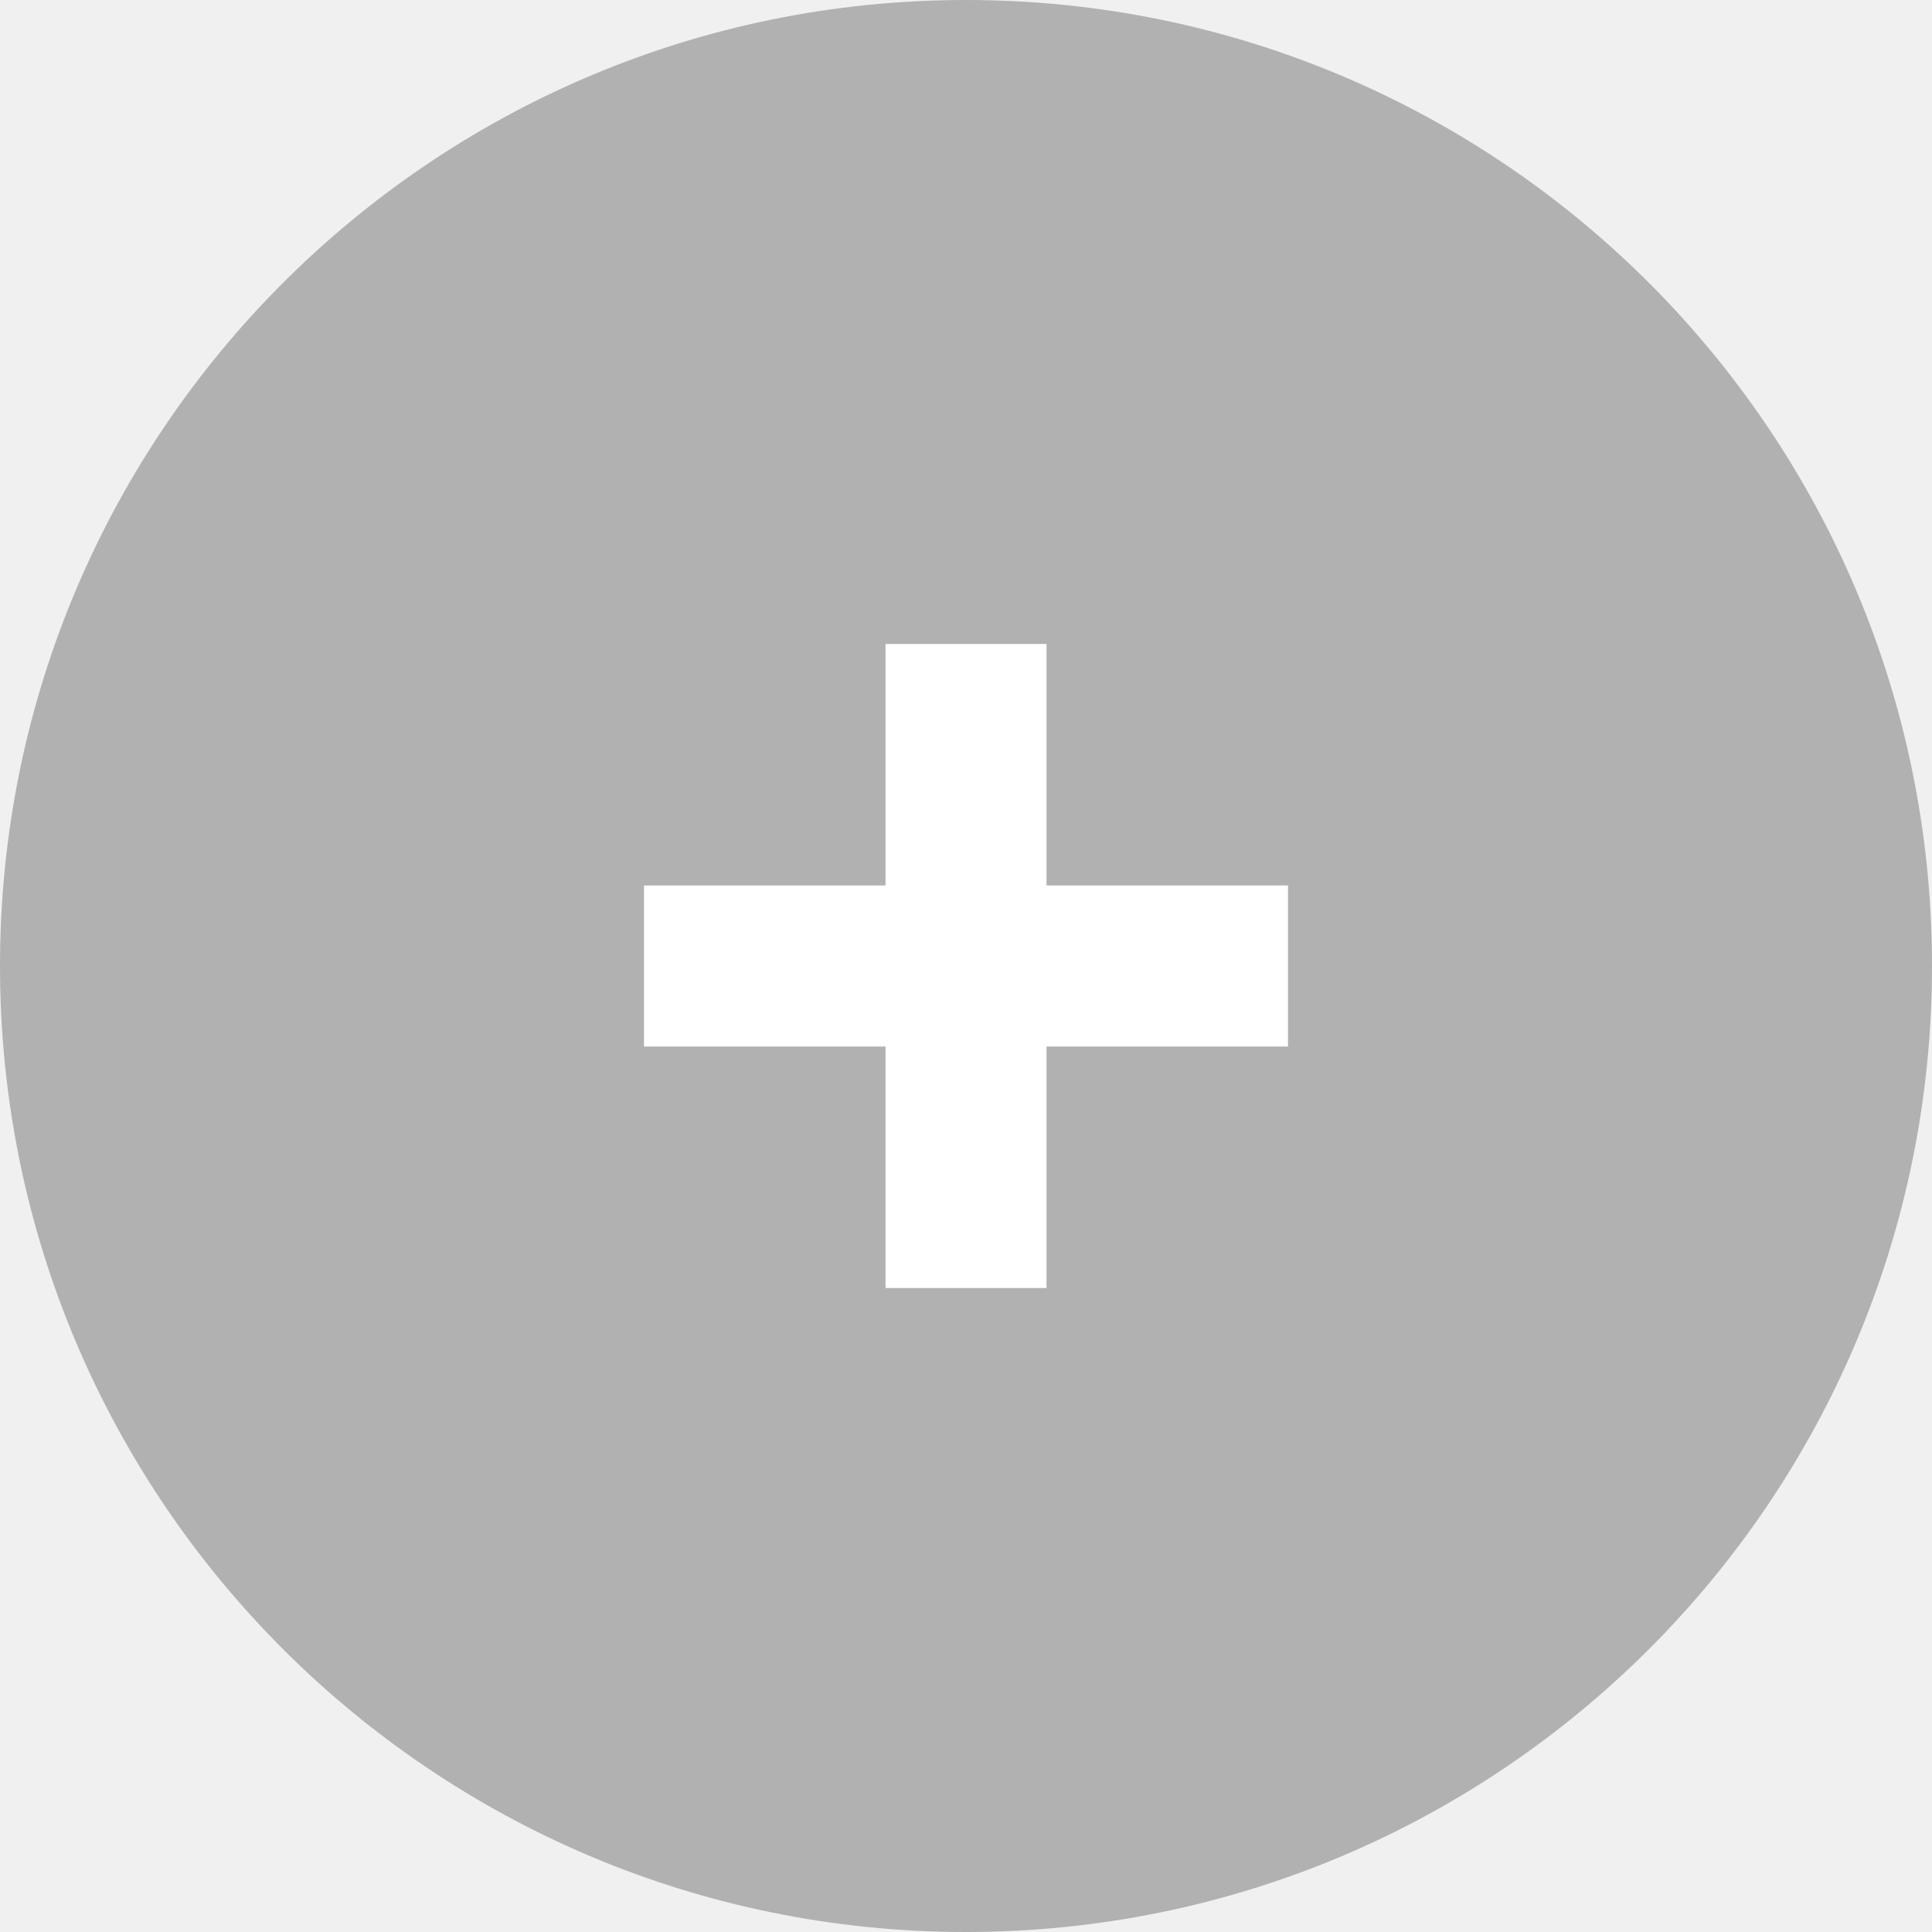
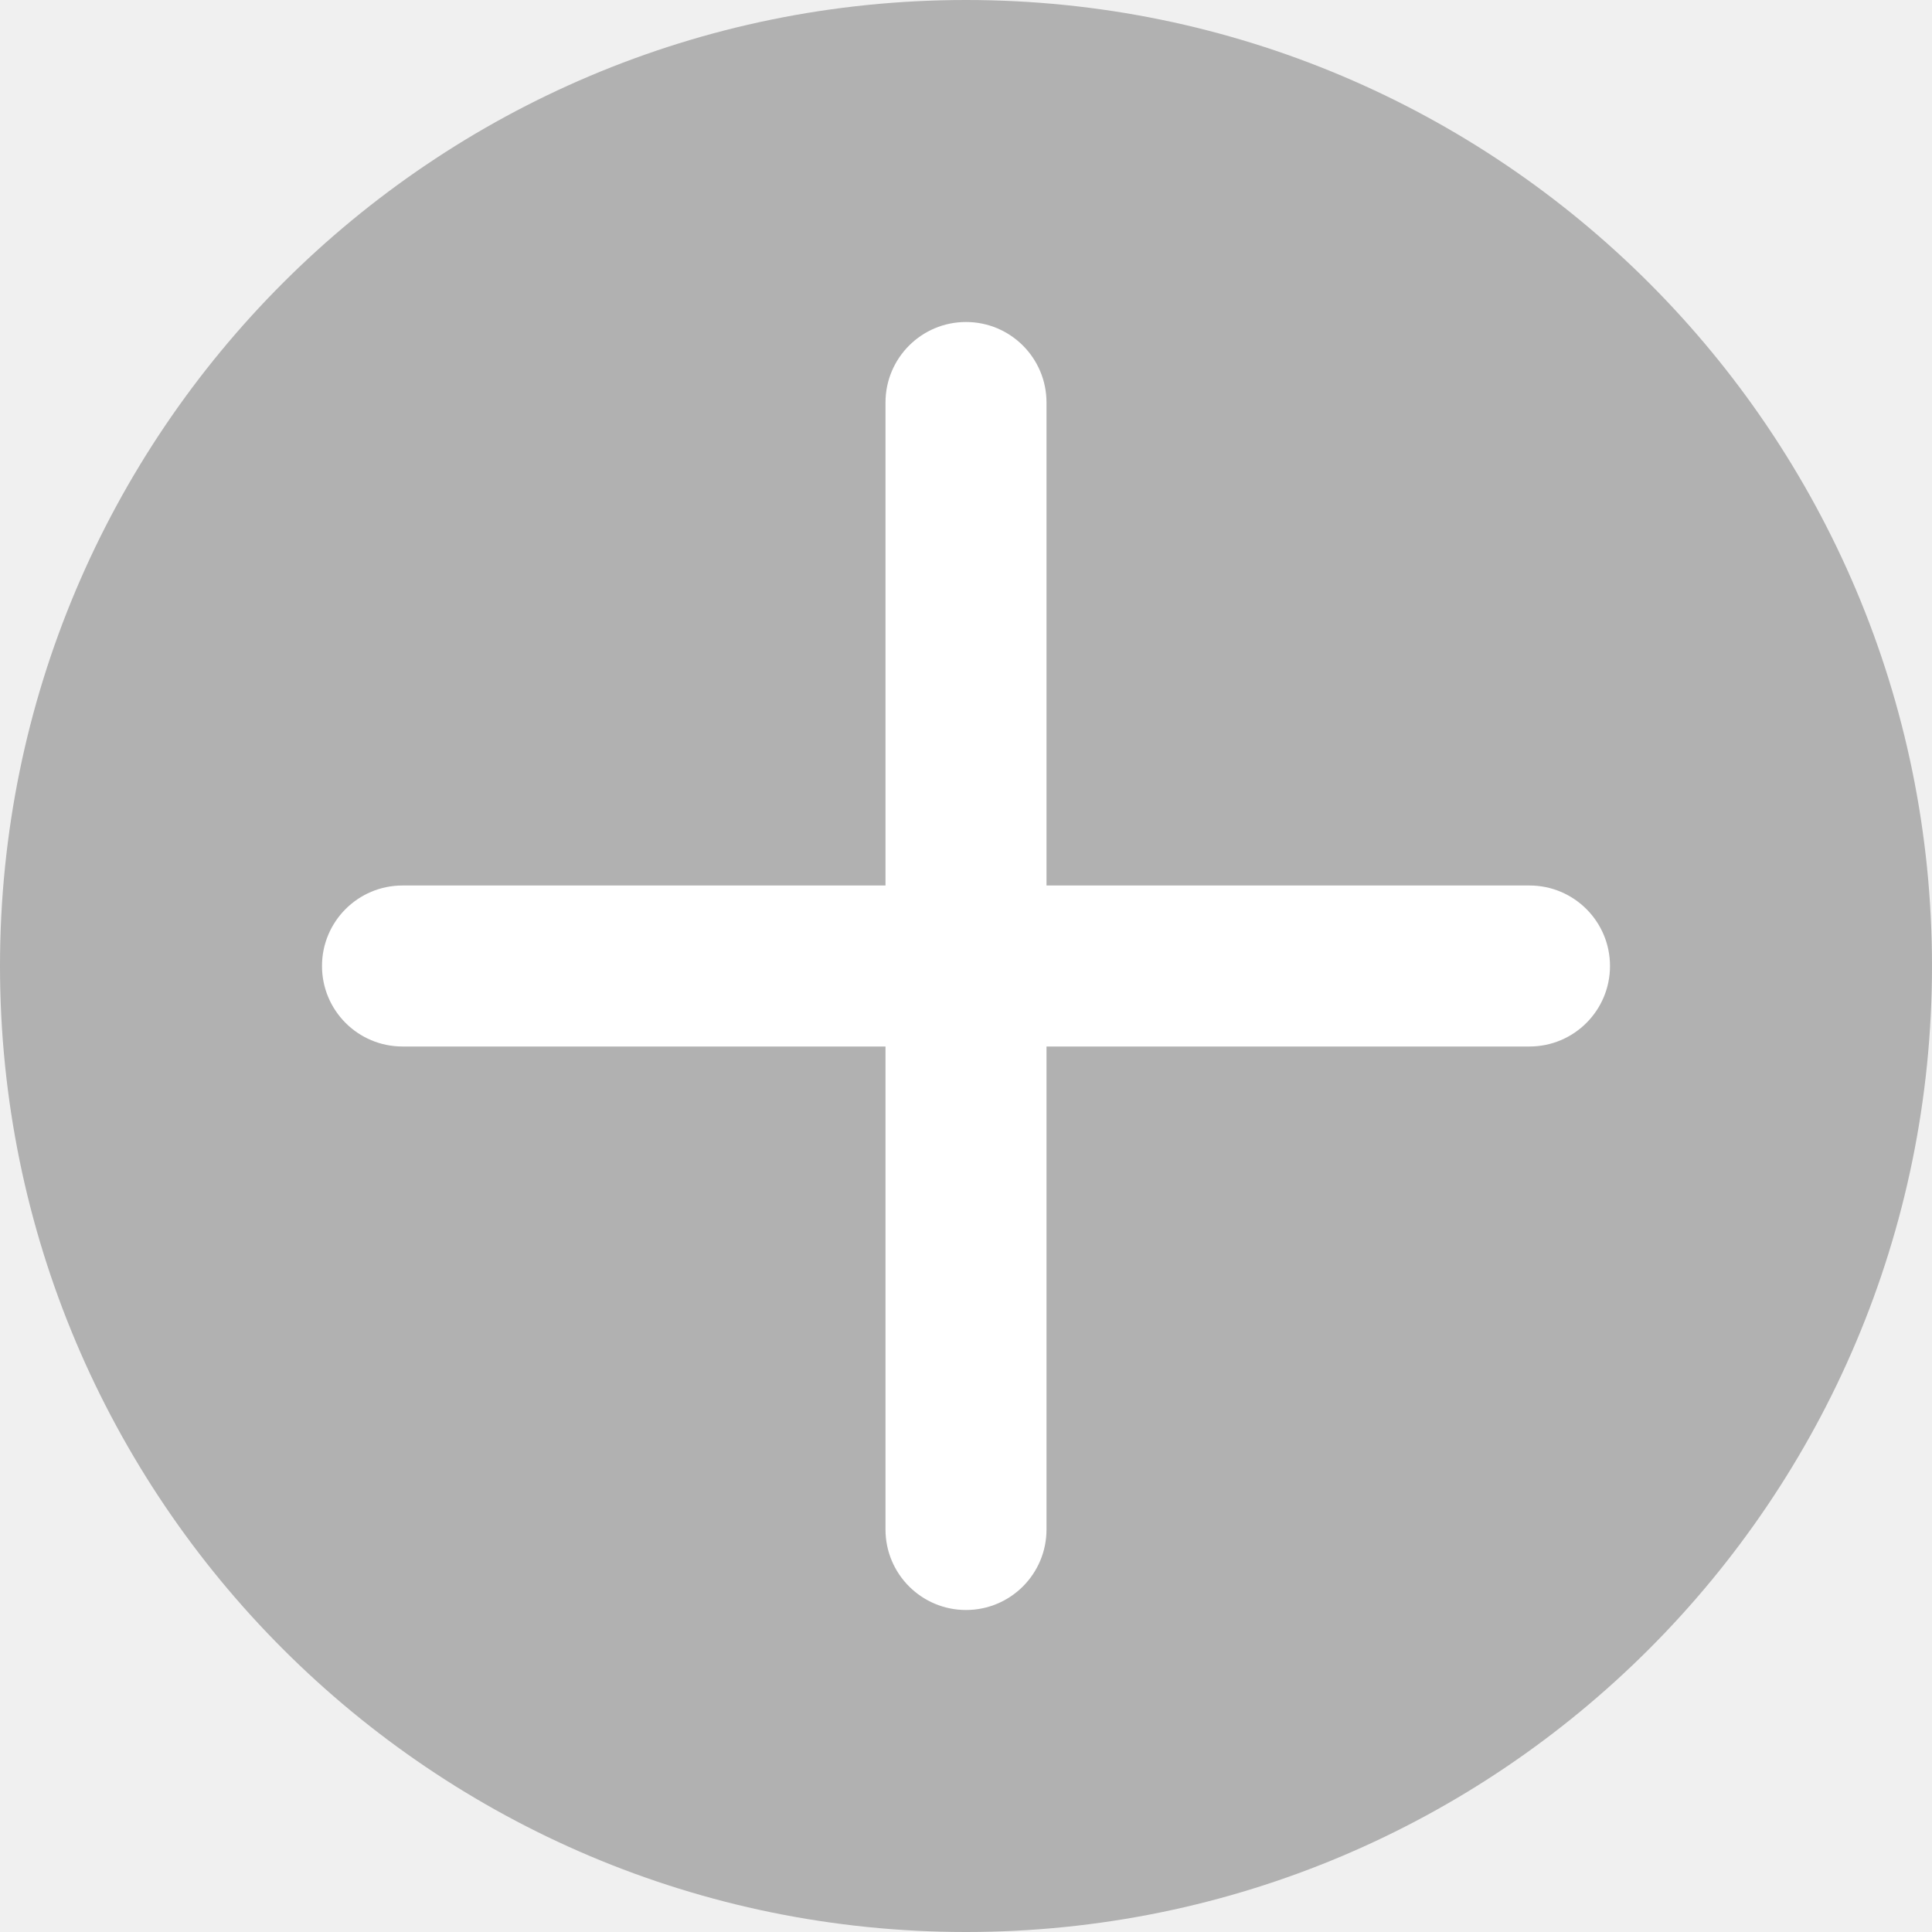
<svg xmlns="http://www.w3.org/2000/svg" width="24" height="24" viewBox="0 0 24 24" version="1.1">
  <circle cx="12" cy="12" r="12" fill="#888" fill-opacity="0.6" />
-   <g transform="matrix(0.728814,0,0,1.37234,8.50847,0.595745)">
-     <path d="M3.419,9.039L-0.698,9.039L-0.698,7.581L3.419,7.581L3.419,5.395L6.163,5.395L6.163,7.581L10.279,7.581L10.279,9.039L6.163,9.039L6.163,11.225L3.419,11.225L3.419,9.039Z" fill="#fff" />
+   <g transform="scale(2 2) translate(-2 -2)">
+     <path d="M8 4a.5.5 0 0 1 .5.5v3h3a.5.5 0 0 1 0 1h-3v3a.5.5 0 0 1-1 0v-3h-3a.5.5 0 0 1 0-1h3v-3A.5.5 0 0 1 8 4" fill="#fff" />
  </g>
</svg>
